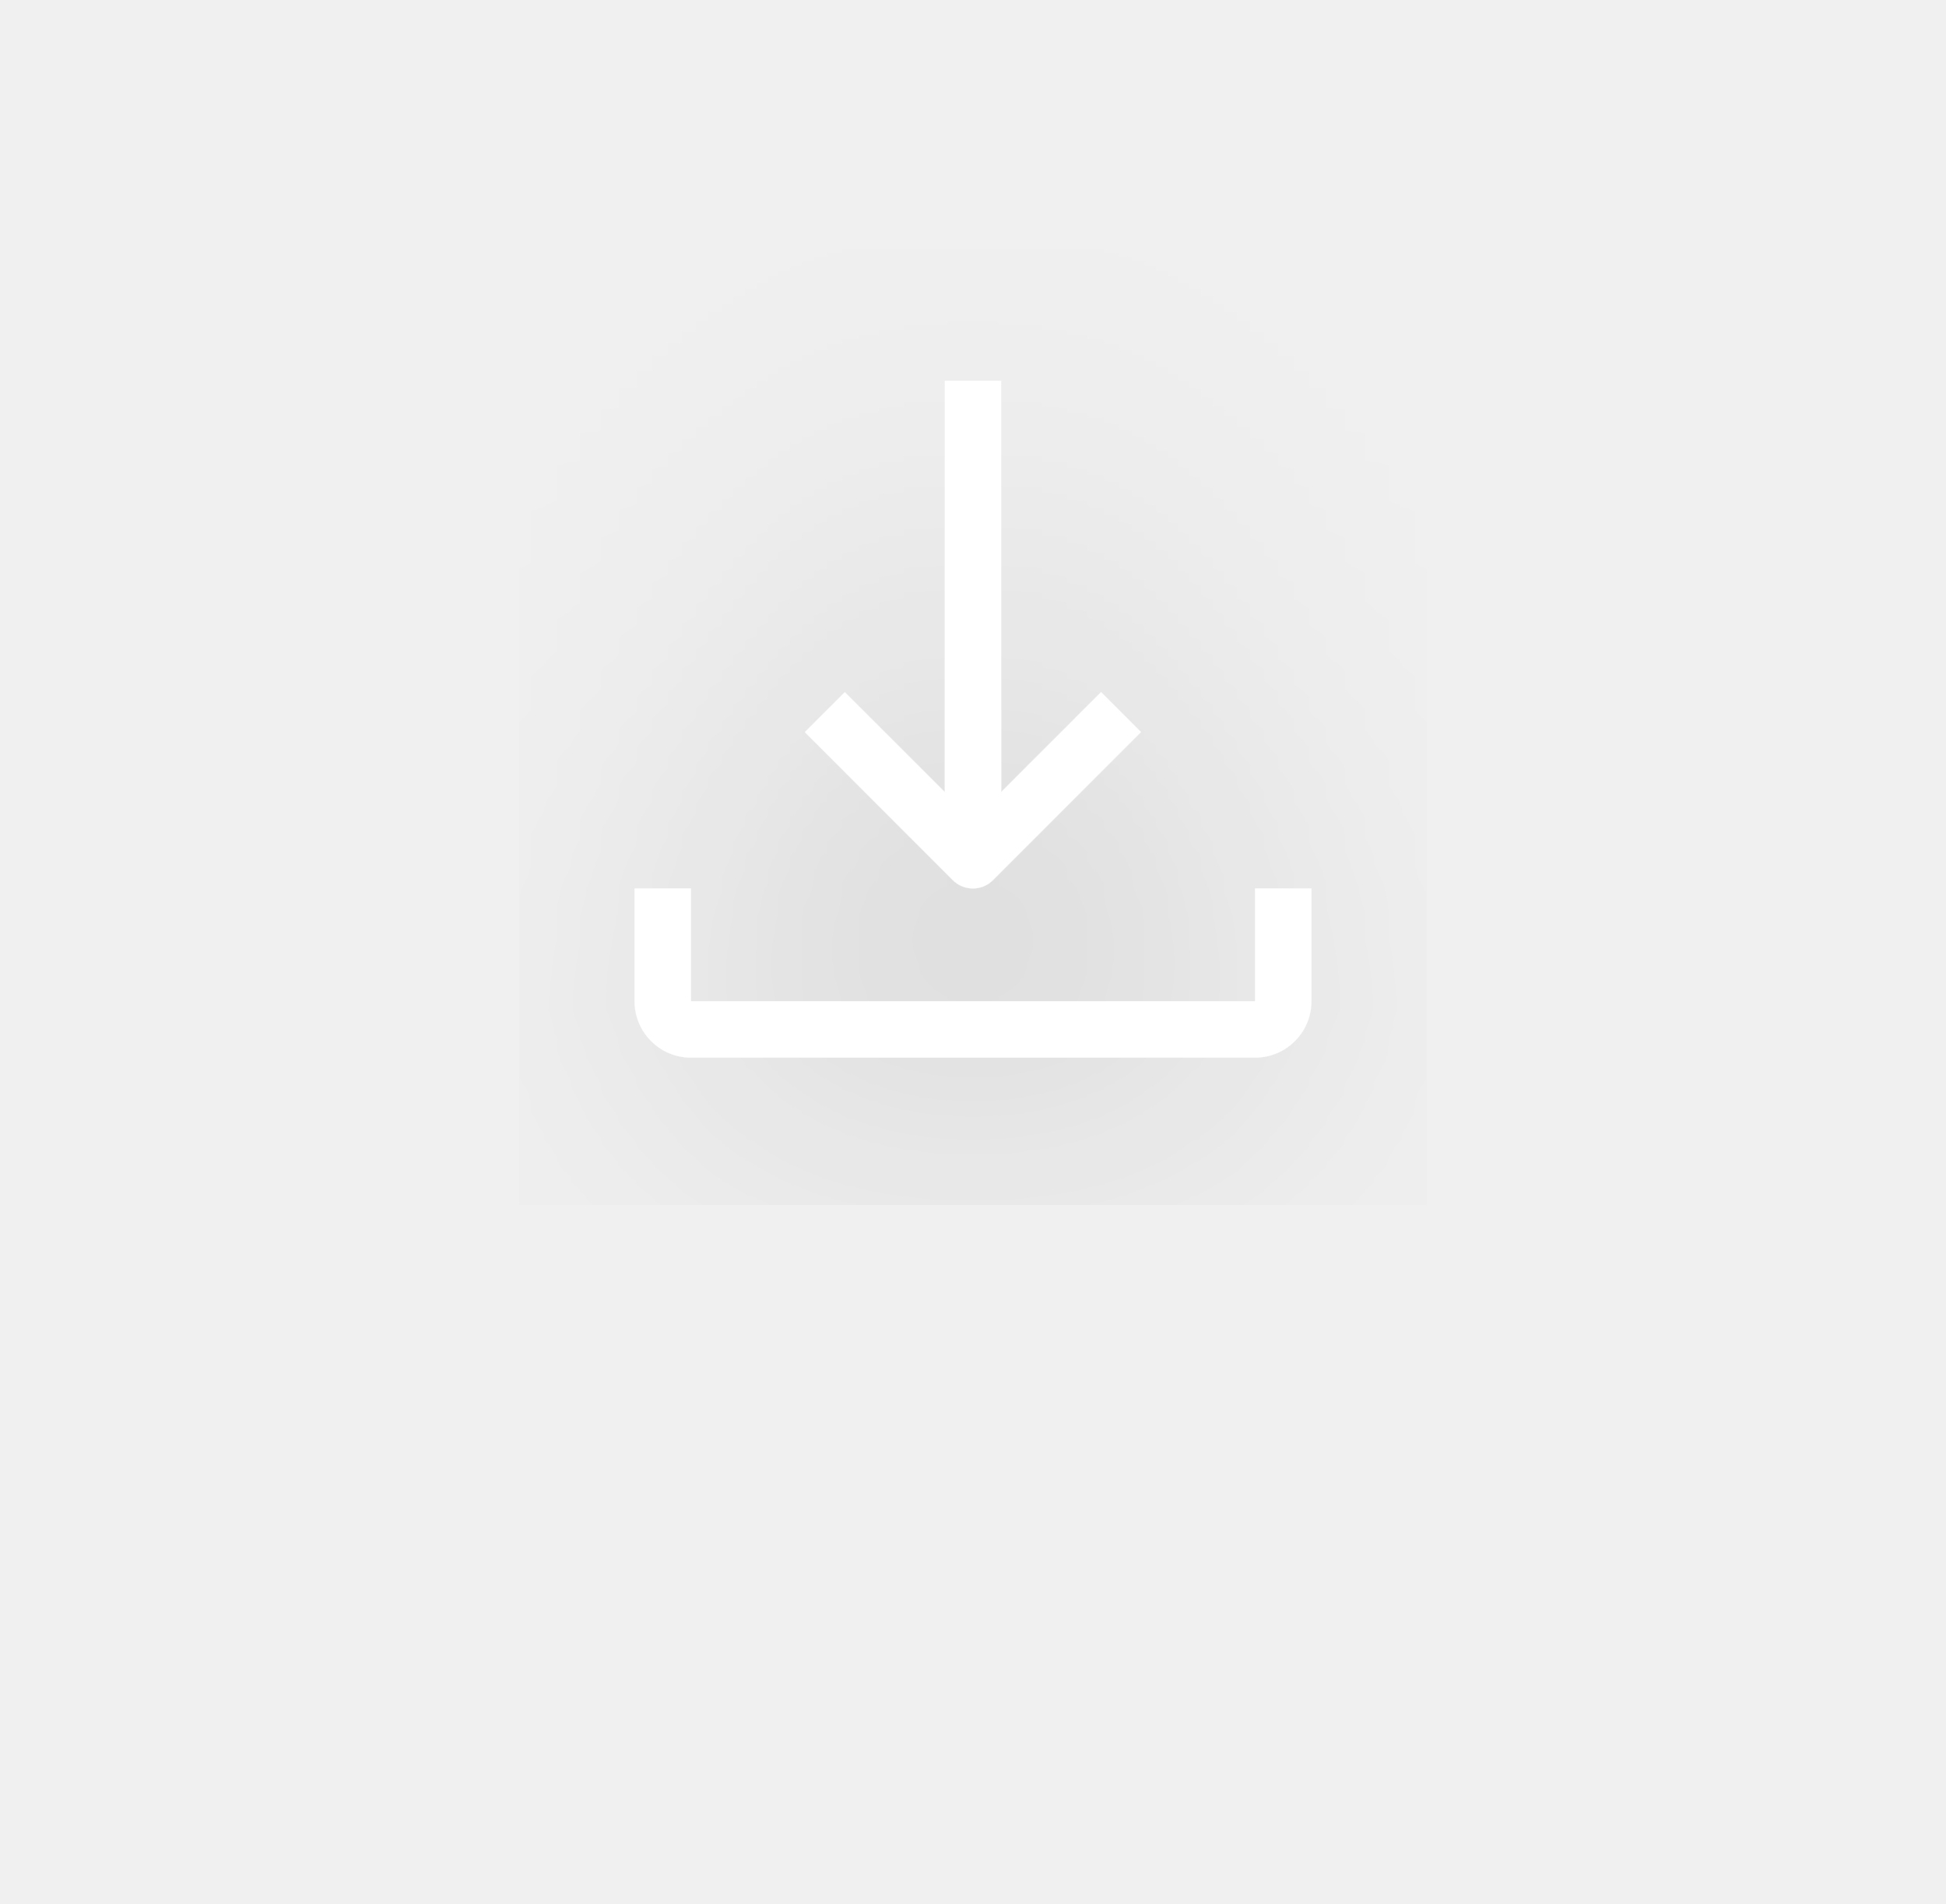
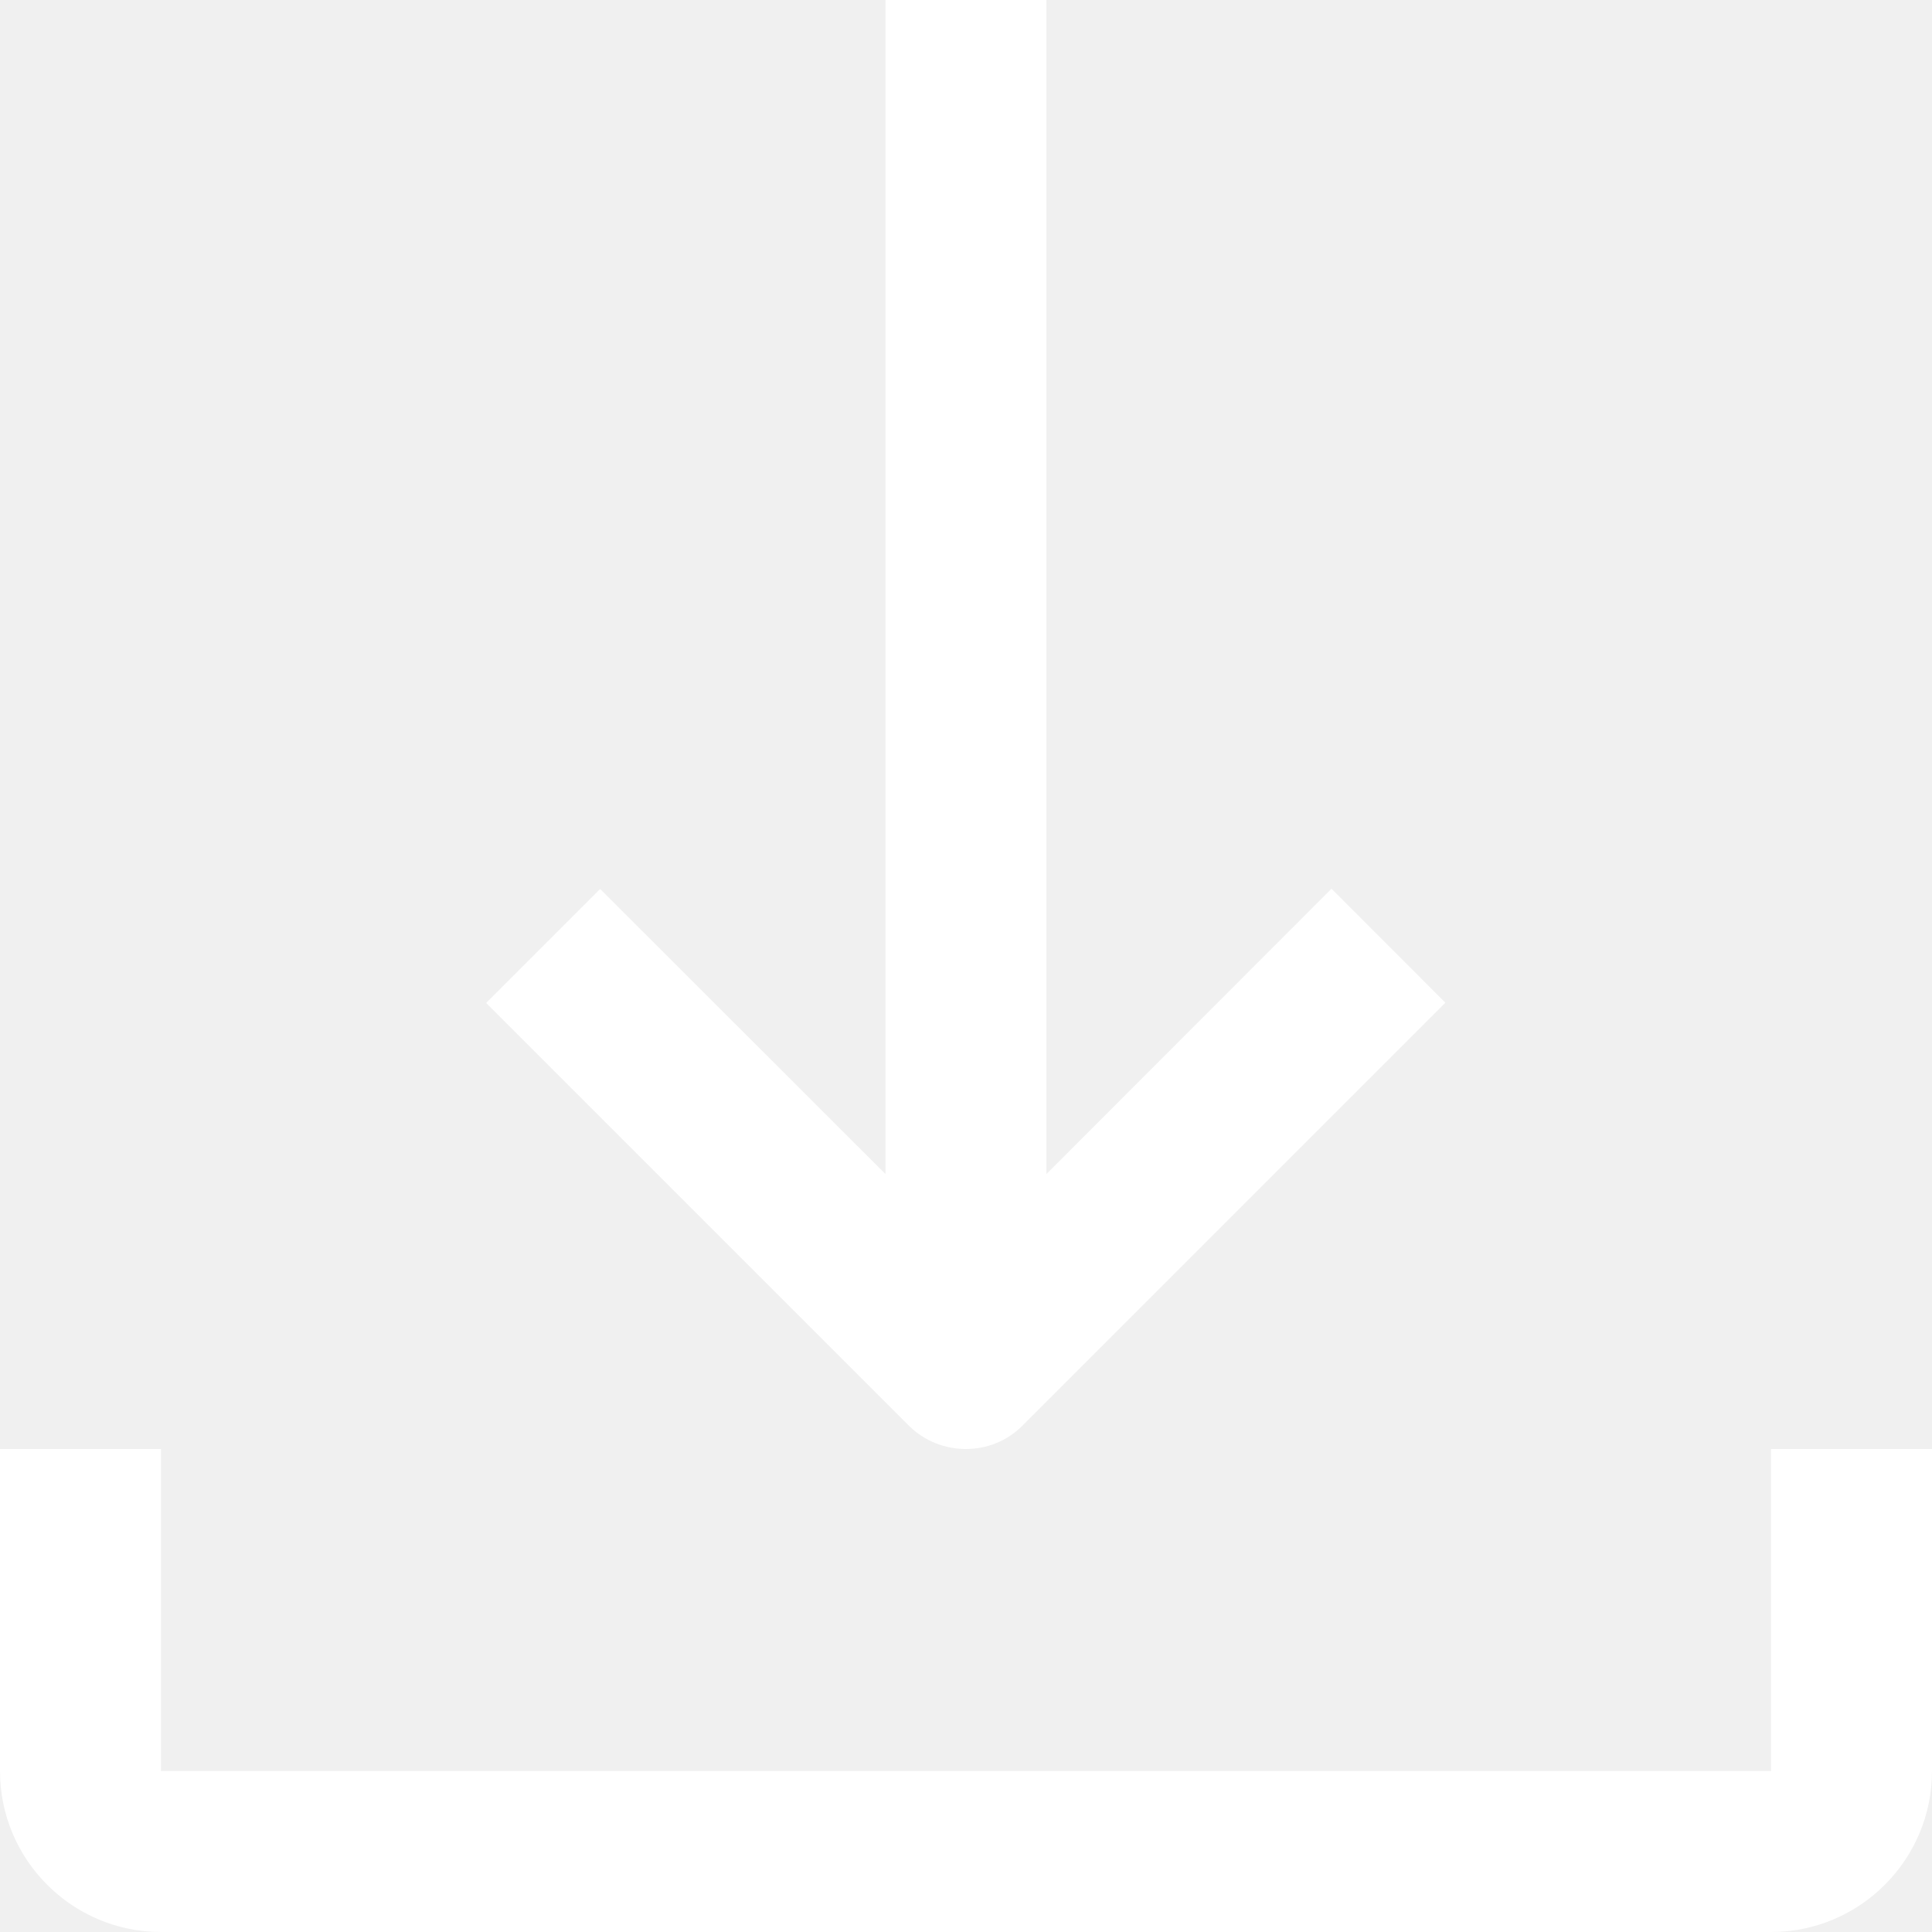
- <svg xmlns="http://www.w3.org/2000/svg" width="46" height="45" viewBox="0 0 46 45">
-   <defs>
-     <filter id="a" width="107.2%" height="112.9%" x="-3.6%" y="-5.5%" filterUnits="objectBoundingBox">
-       <feOffset dy="4" in="SourceAlpha" result="shadowOffsetOuter1" />
-       <feGaussianBlur in="shadowOffsetOuter1" result="shadowBlurOuter1" stdDeviation="8" />
-       <feColorMatrix in="shadowBlurOuter1" result="shadowMatrixOuter1" values="0 0 0 0 0 0 0 0 0 0 0 0 0 0 0 0 0 0 0.38 0" />
-       <feMerge>
-         <feMergeNode in="shadowMatrixOuter1" />
-         <feMergeNode in="SourceGraphic" />
-       </feMerge>
-     </filter>
-   </defs>
-   <g fill="none" fill-rule="evenodd" filter="url(#a)" transform="translate(-620)">
-     <path fill="#FFF" fill-rule="nonzero" d="M649.667 21v2.667h-13.334V21H635v2.667c0 .735.598 1.333 1.333 1.333h13.334c.735 0 1.333-.598 1.333-1.333V21h-1.333zM643 21c.17 0 .342-.065.47-.196l3.5-3.5-.943-.944-2.361 2.363V9h-1.333v9.723l-2.363-2.361-.944.944 3.5 3.5c.131.13.302.194.473.194H643z" />
-     <path d="M633 7h20v20h-20z" />
+ <svg xmlns="http://www.w3.org/2000/svg" width="16" height="16" viewBox="0 0 16 16">
+   <g fill="none" fill-rule="evenodd">
+     <path fill="#FFF" fill-rule="nonzero" d="M14.667 12v2.667H1.333V12H0v2.667C0 15.402.598 16 1.333 16h13.334c.735 0 1.333-.598 1.333-1.333V12h-1.333z" />
+     <path fill="#FFF" fill-rule="nonzero" d="M8 12c.17 0 .342-.065.47-.196l3.5-3.5-.943-.944-2.361 2.363V0H7.333v9.723L4.97 7.362l-.944.944 3.5 3.5c.131.13.302.194.473.194H8z" />
  </g>
</svg>
